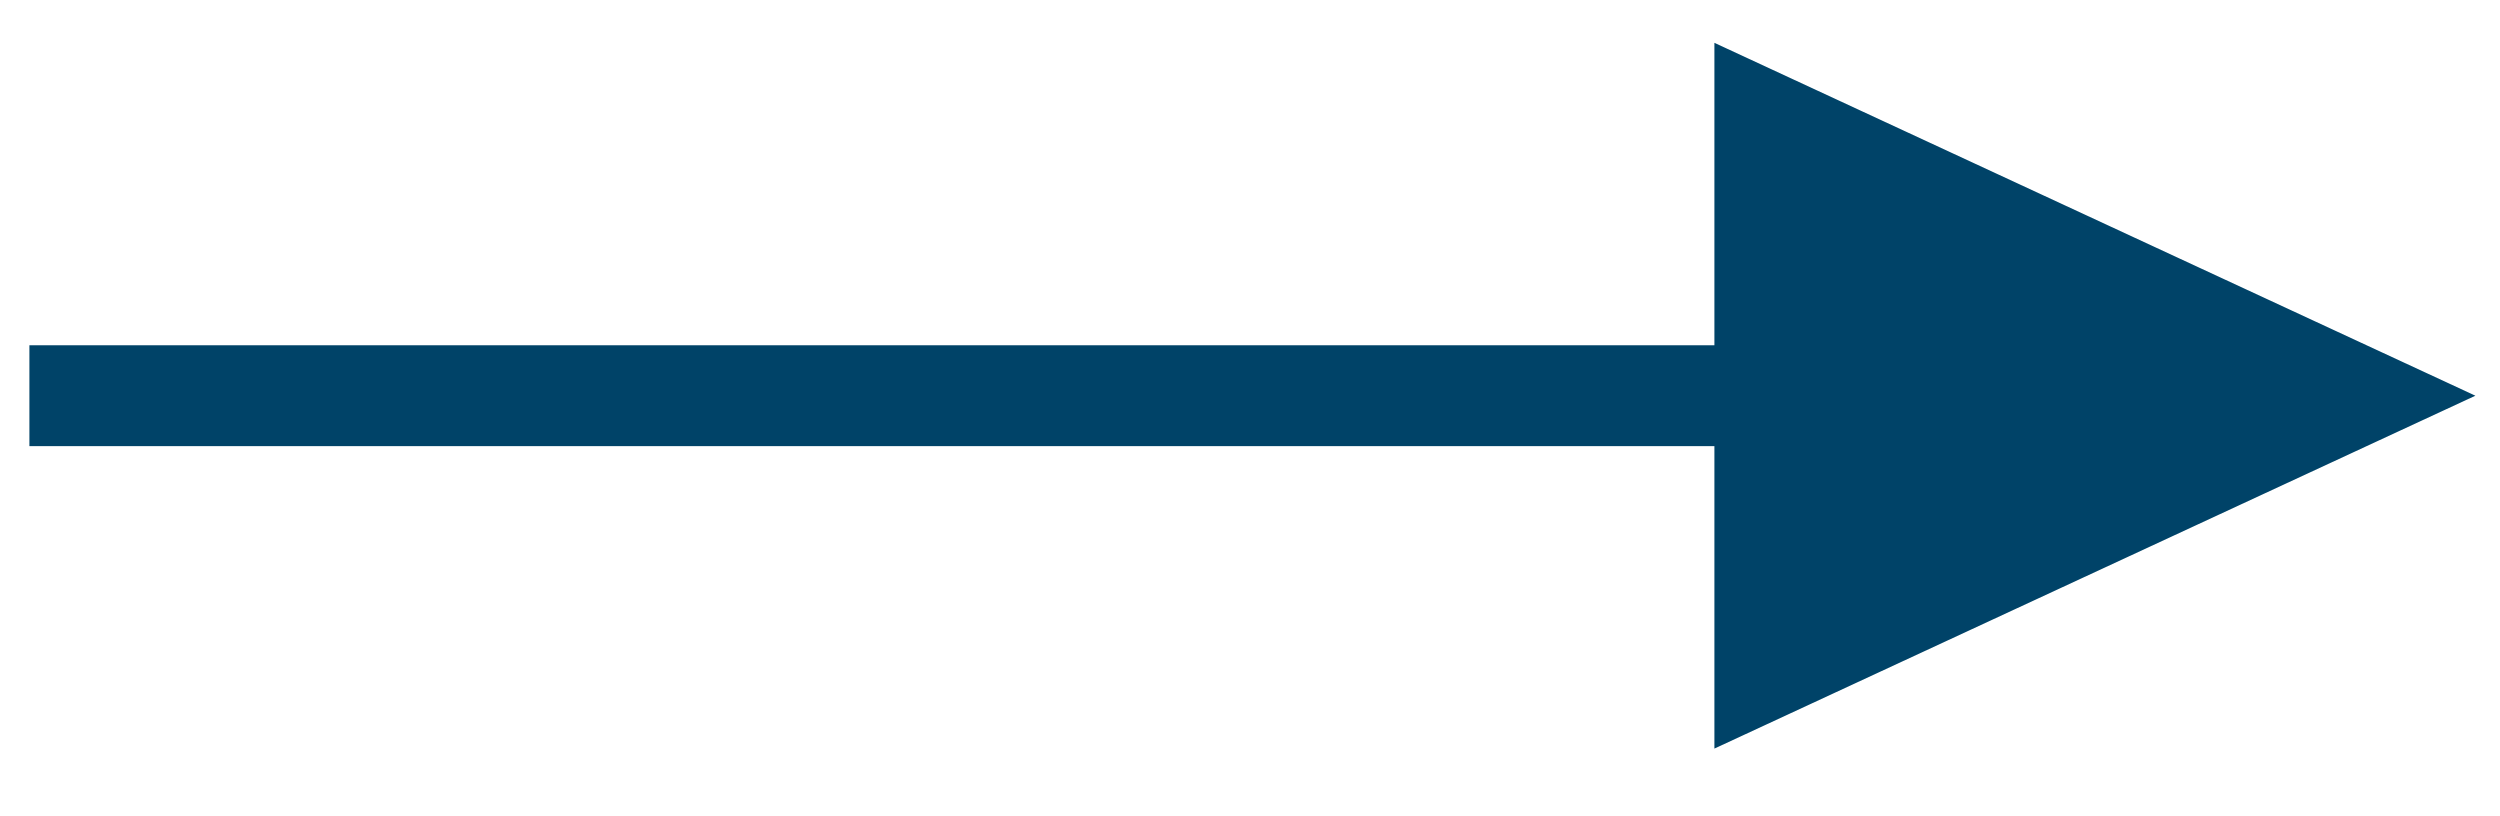
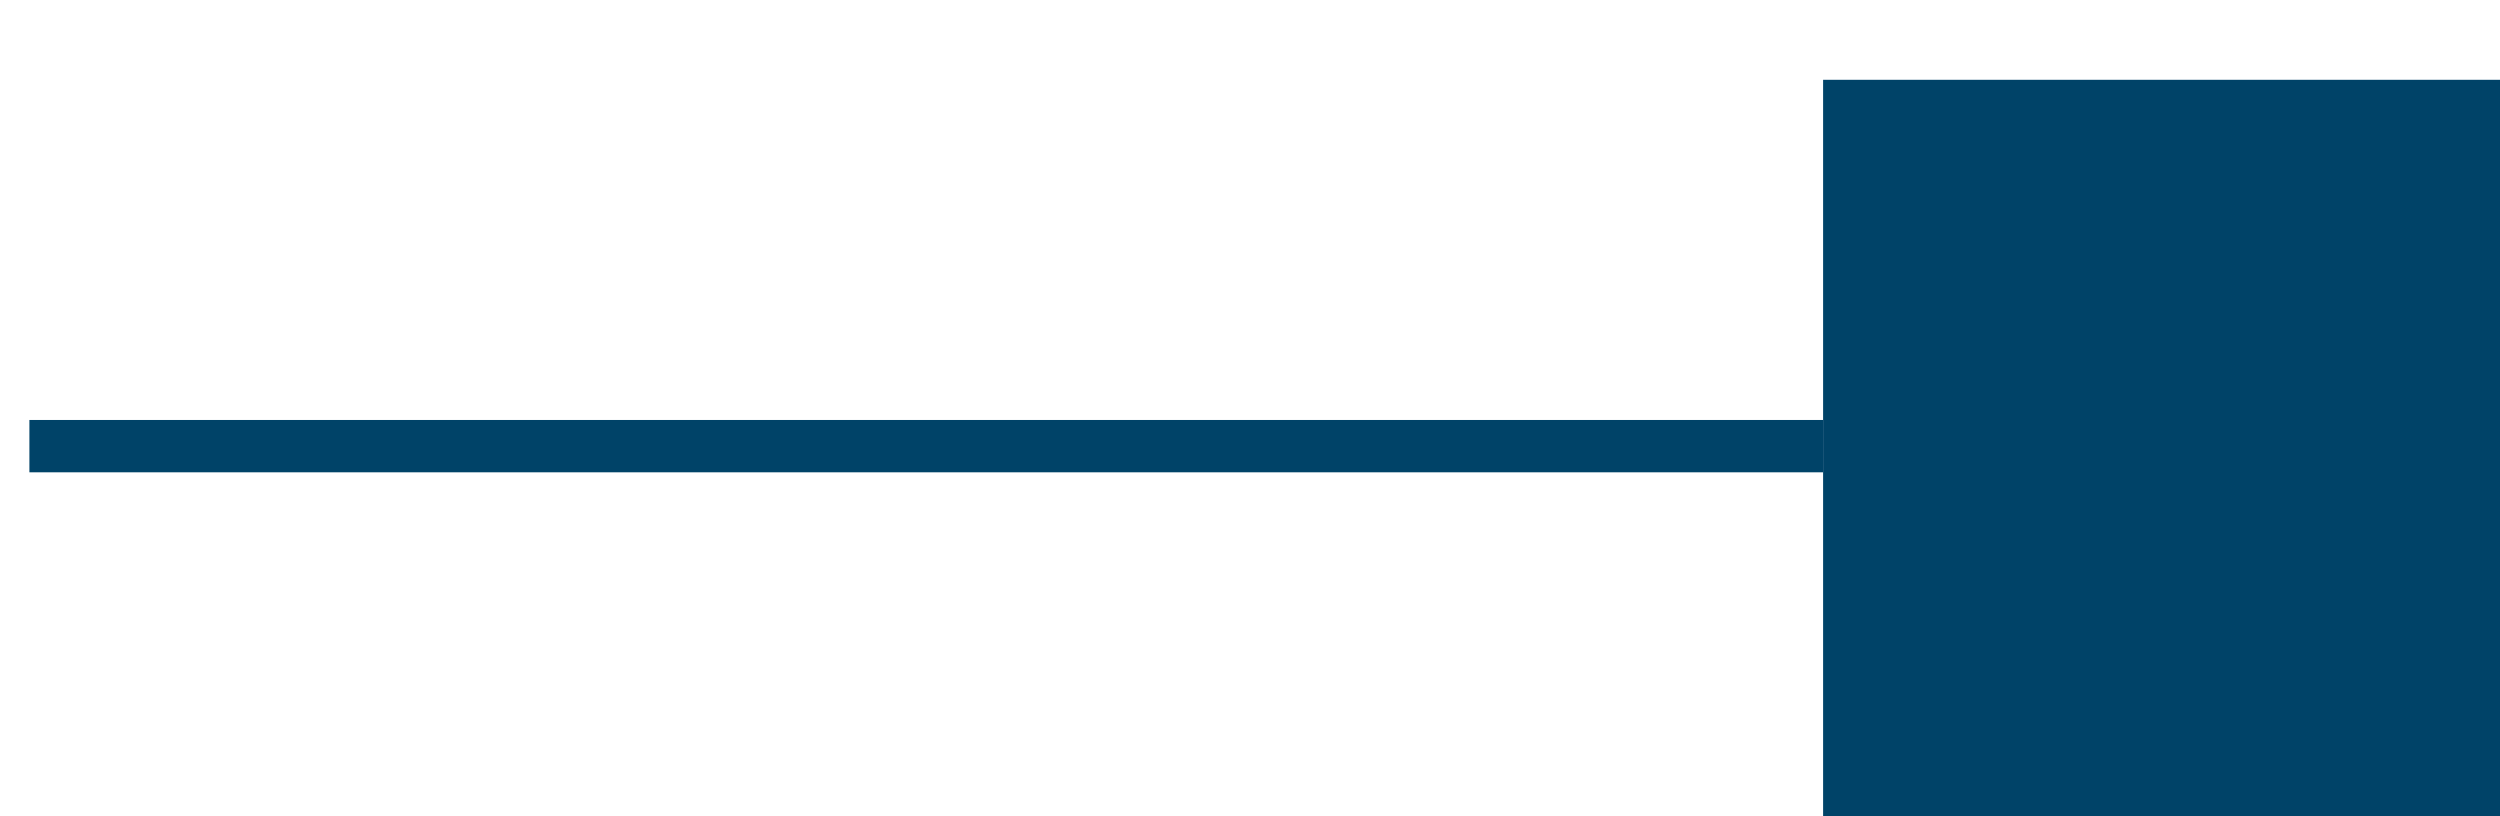
<svg xmlns="http://www.w3.org/2000/svg" width="46" height="15" version="1.1">
-   <path style="fill:#004368;fill-rule:nonzero;stroke:none;stroke-width:.963" d="m615.253 97.12-14.002-6.493v12.986zm-44.006.928H603.251v-1.856H570.247v1.856z" transform="translate(-569.706 -89.839)" id="path1" />
+   <defs>
+     <marker id="square-arrow" markerWidth="20" markerHeight="20" refX="0" refY="7" orient="auto" markerUnits="strokeWidth">
+       <rect width="25" height="15" fill="#004368" />
+     </marker>
+   </defs>
+   <path style="fill:none;stroke:#004368;stroke-width:0.963" d="M570.247 98.048 H603.251" transform="translate(-569.706 -89.839)" marker-end="url(#square-arrow)" />
</svg>
